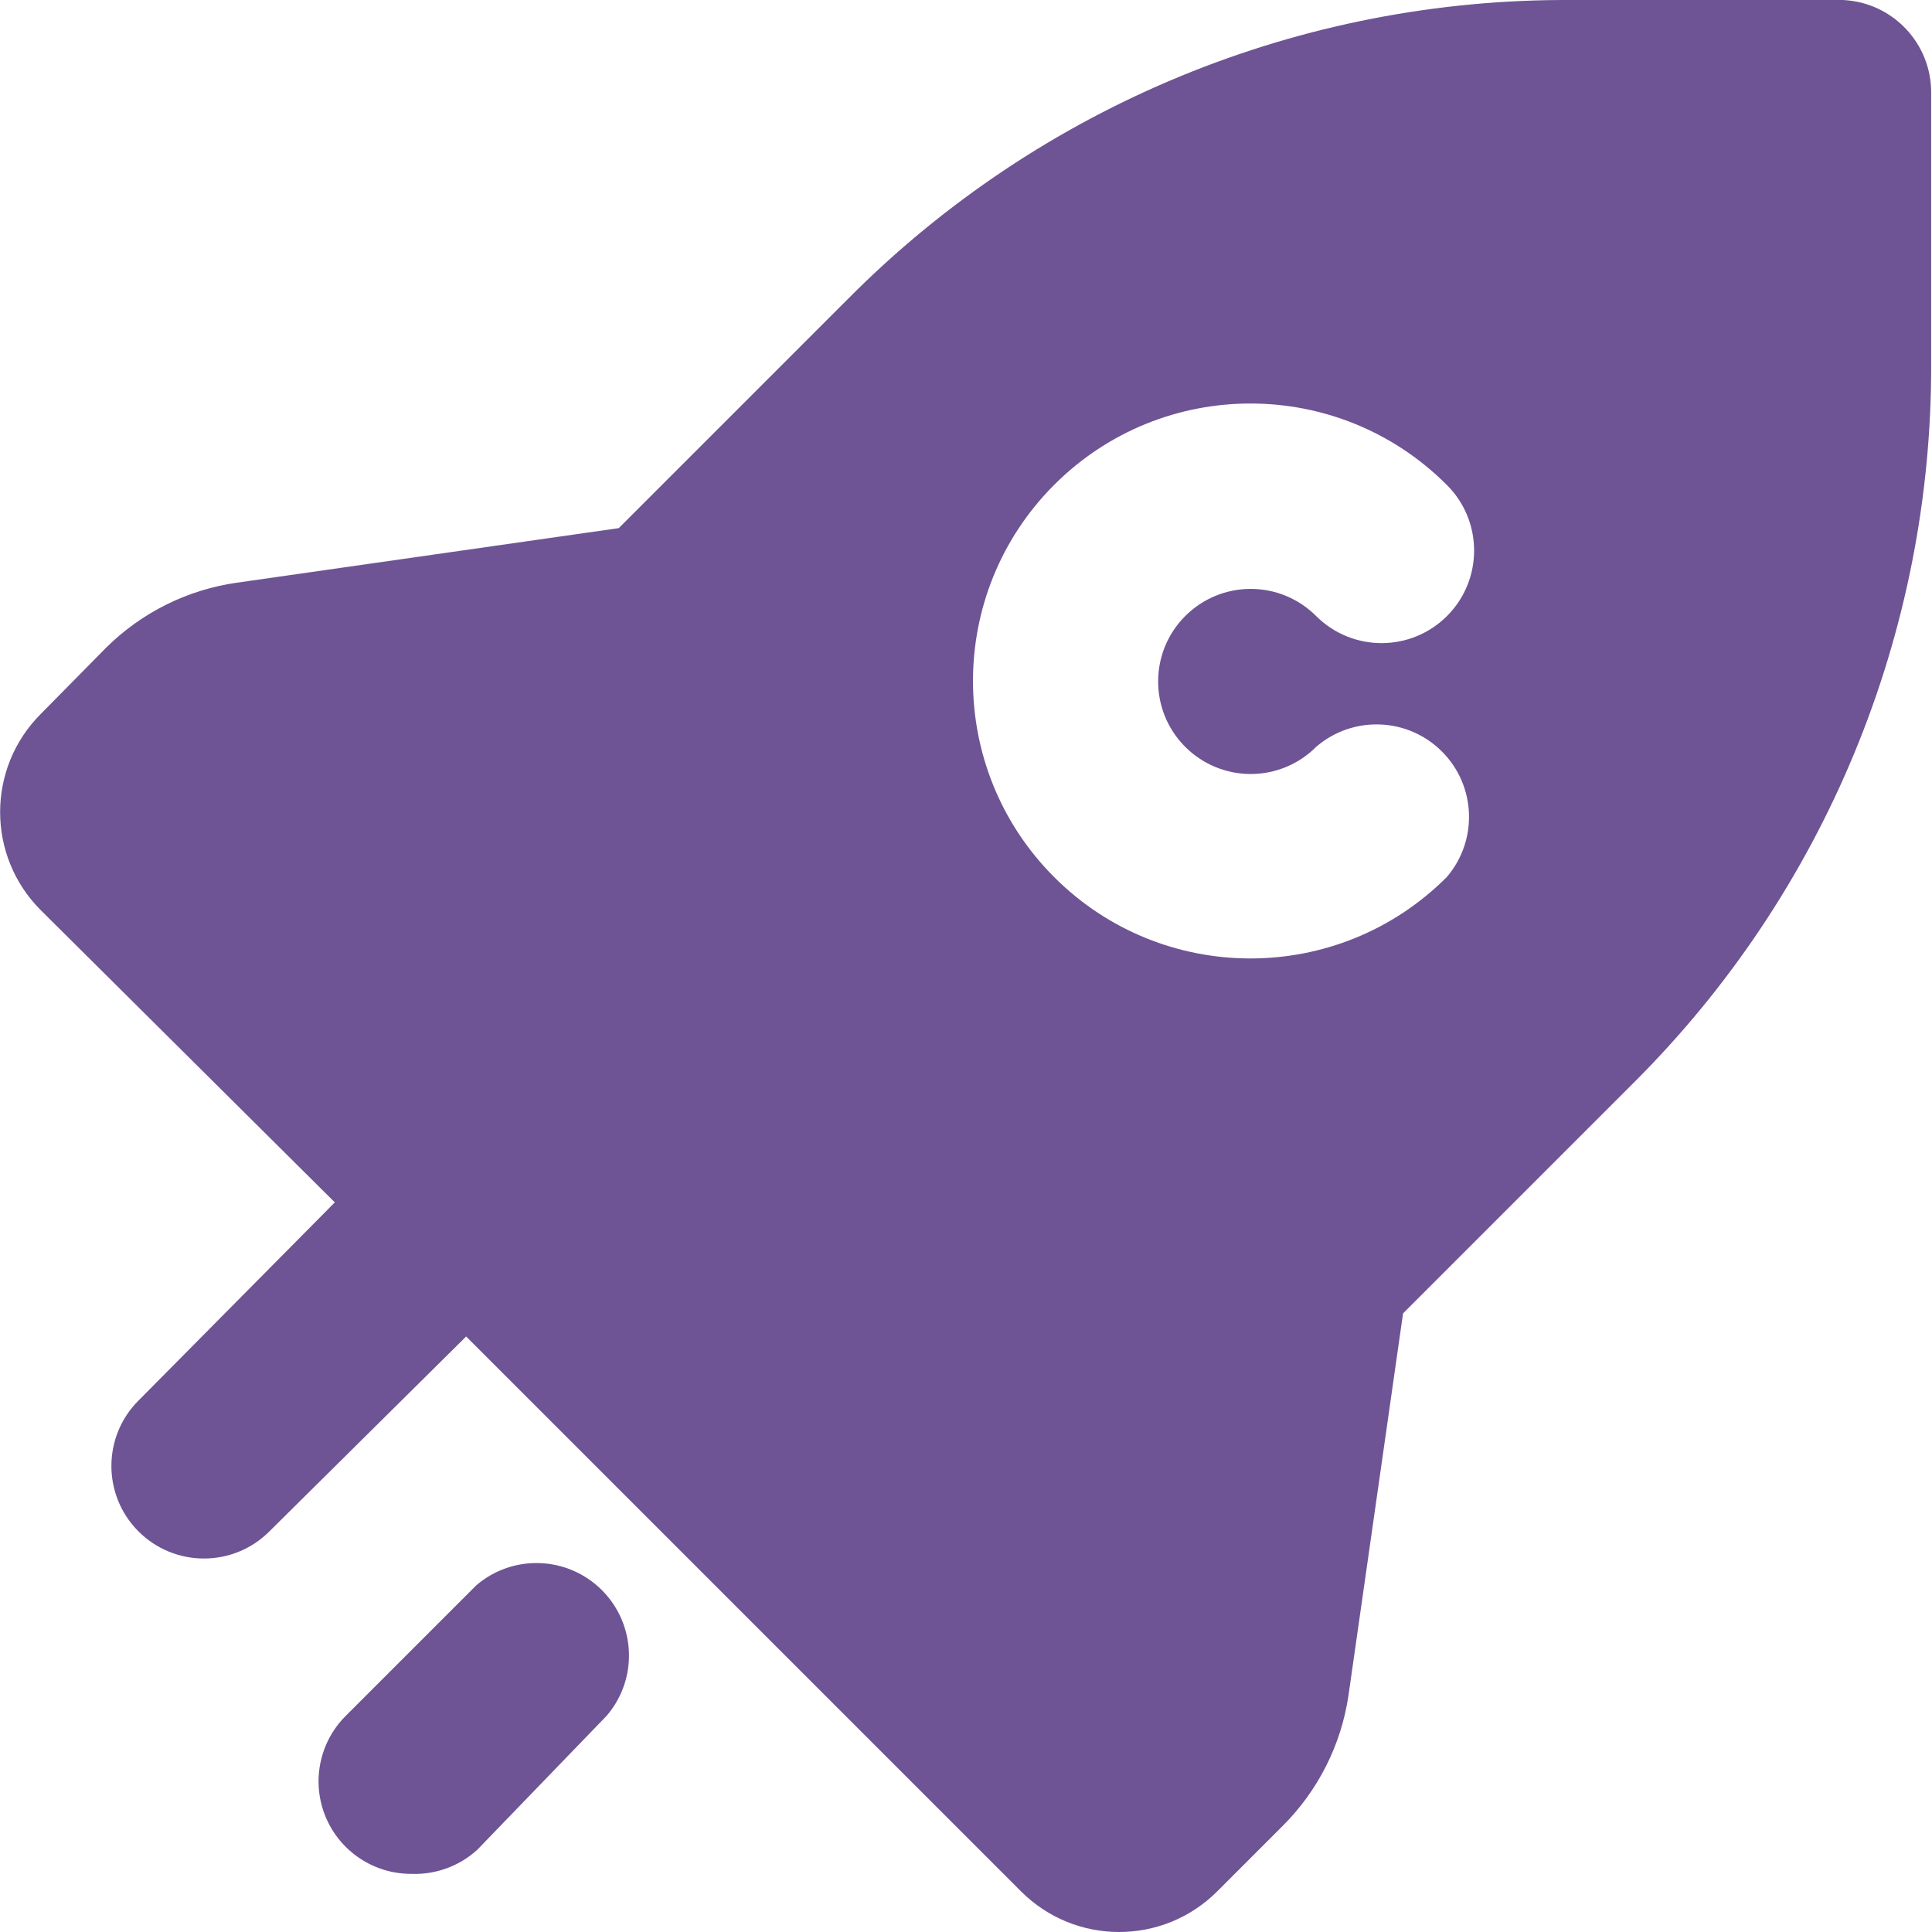
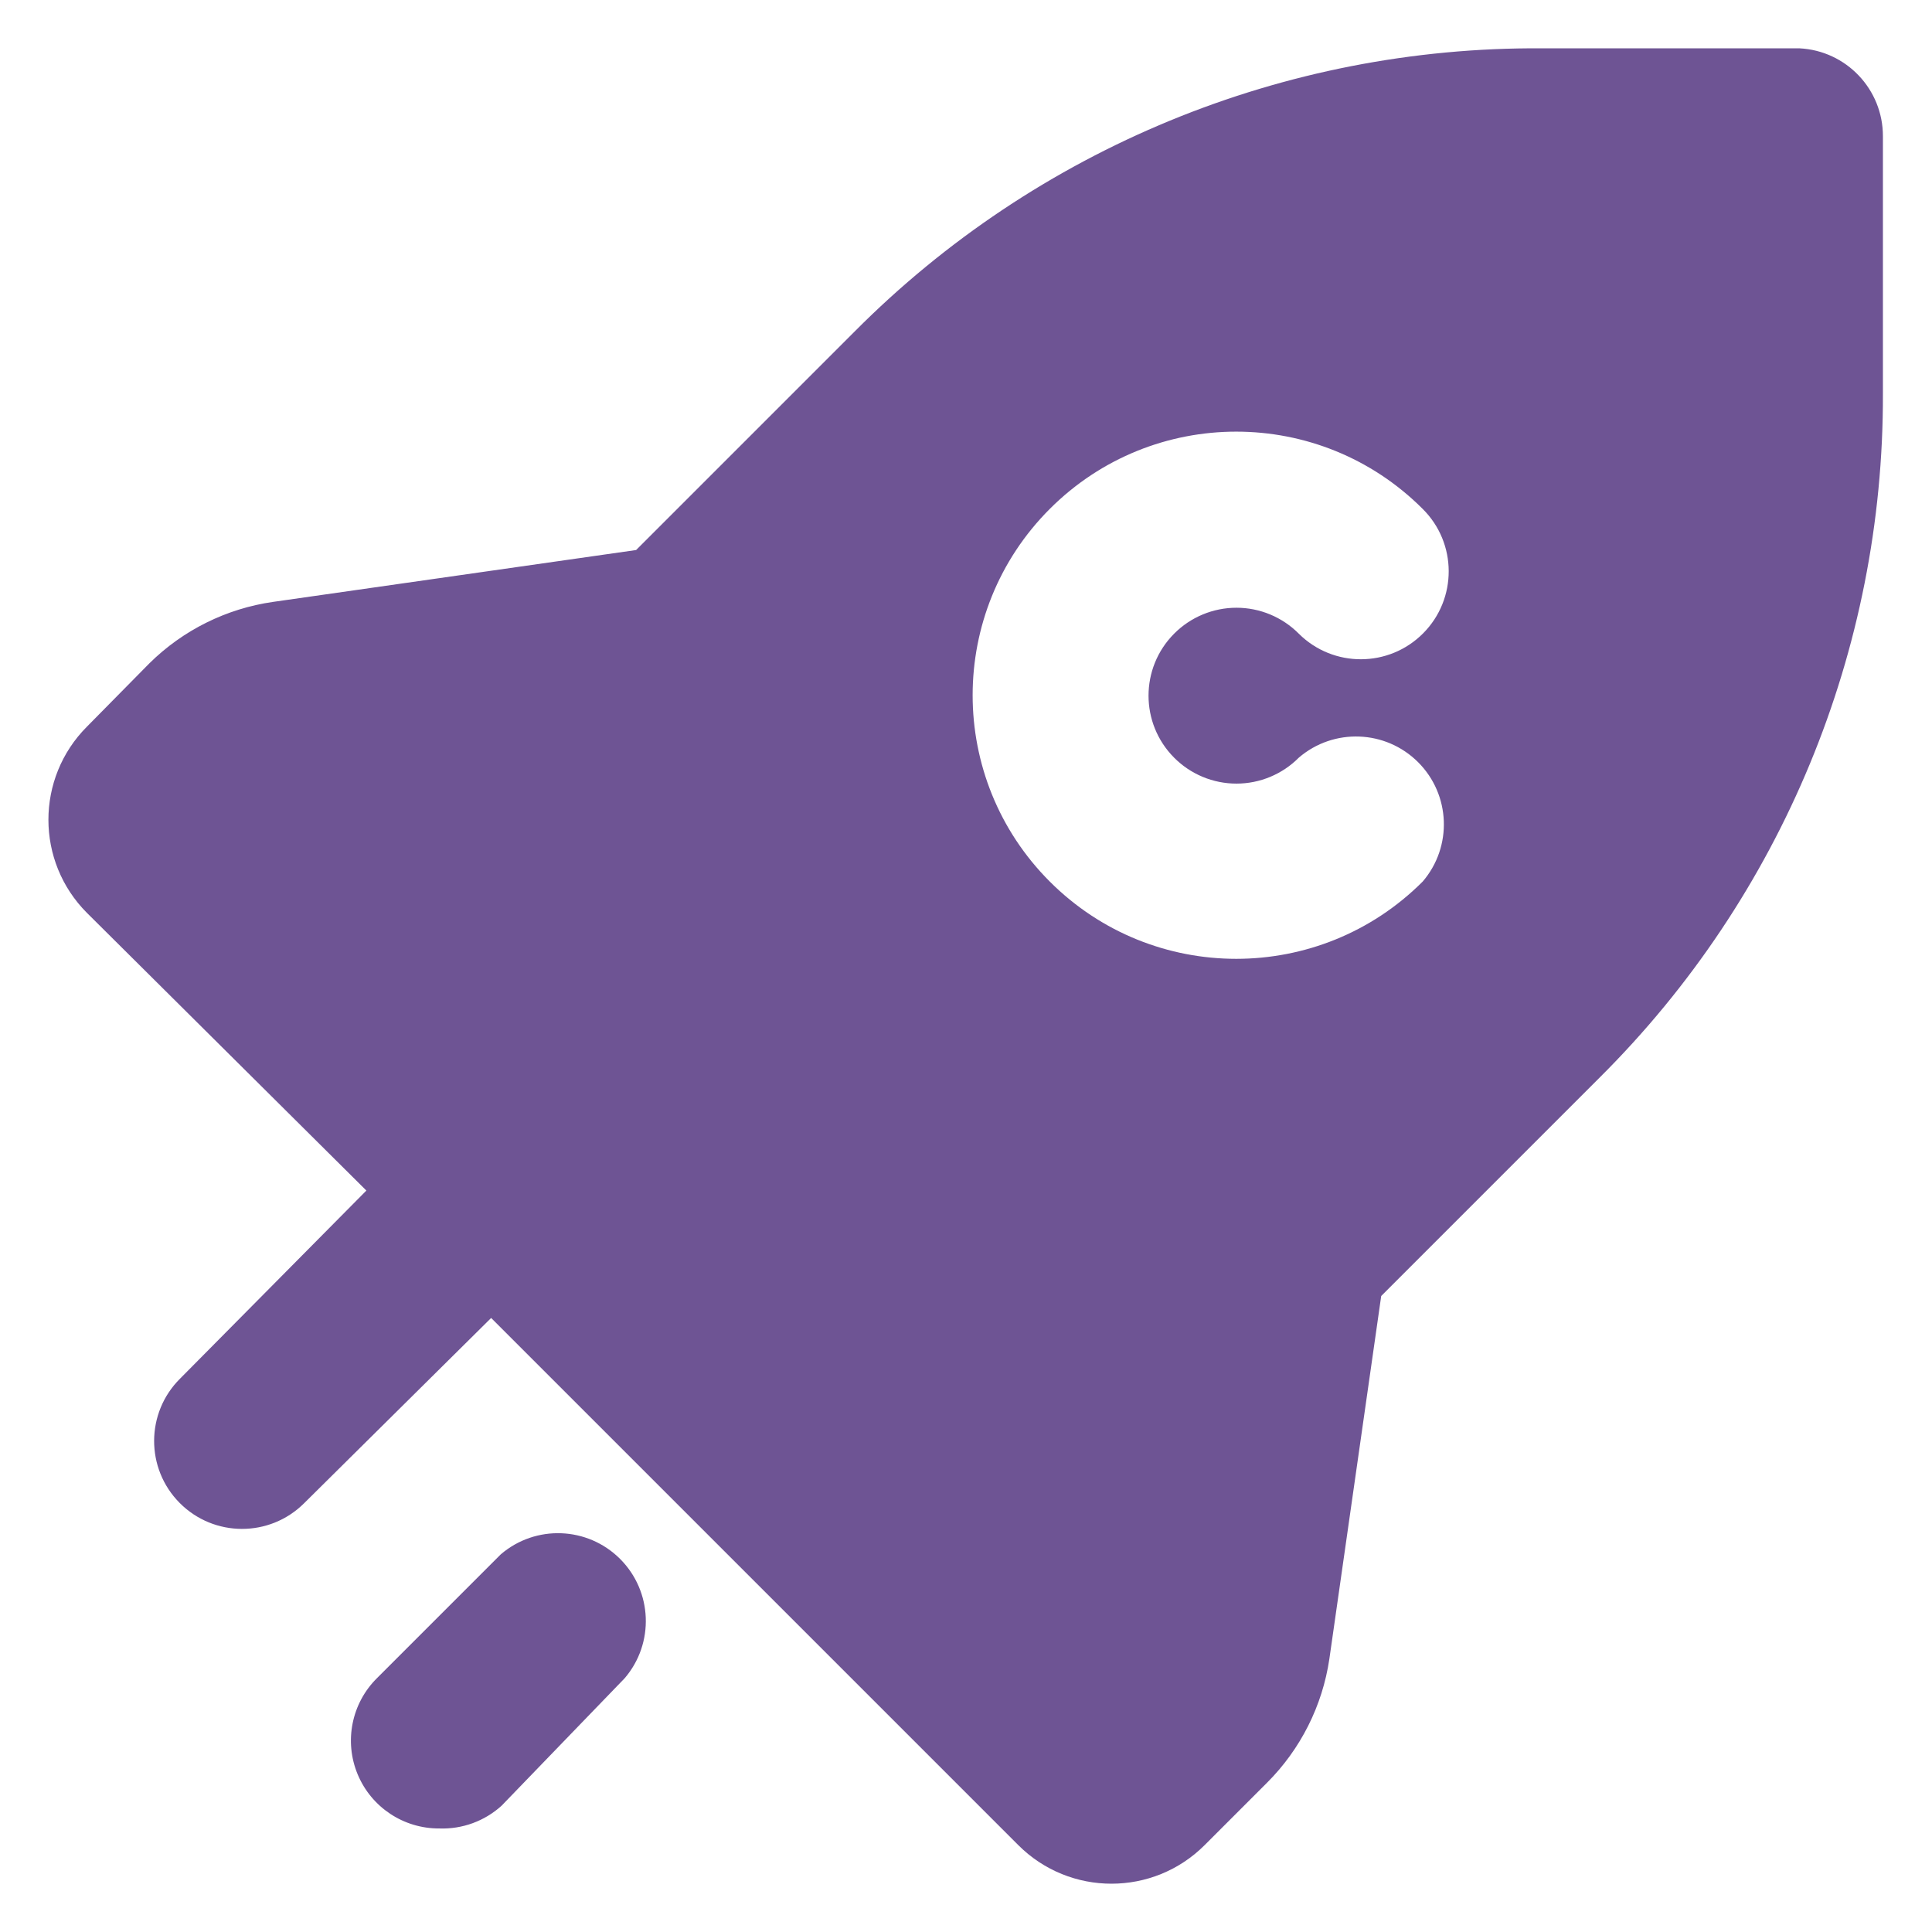
<svg xmlns="http://www.w3.org/2000/svg" viewBox="0 0 1024 1024" focusable="false">
-   <path fill="#6e5494" d="M218.144 993.181a49.021 49.021 0 0 1-34.805-83.826l69.12-69.12a49.021 49.021 0 0 1 69.12 69.12L252.949 980.436a49.021 49.021 0 0 1-34.805 12.746z M1023.563 49.033v143.632a535.802 535.802 0 0 1-157.848 381.385l-122.063 122.063-28.923 202.458a123.043 123.043 0 0 1-34.805 69.12l-34.805 34.805a73.532 73.532 0 0 1-103.925 0l-294.127-294.127-104.415 103.435a49.021 49.021 0 0 1-69.12-69.61L177.457 637.287 21.569 482.38a73.532 73.532 0 0 1 0-103.925L56.374 343.16a123.043 123.043 0 0 1 69.12-34.315l202.458-28.923 122.063-122.063A535.802 535.802 0 0 1 833.36 0.012h143.632a49.021 49.021 0 0 1 46.57 49.021z m-256.742 415.829a49.021 49.021 0 0 0-69.12-69.12 49.021 49.021 0 0 1-69.61 0 49.021 49.021 0 0 1 0-69.12 49.021 49.021 0 0 1 69.61 0 49.021 49.021 0 0 0 69.12-69.61 147.064 147.064 0 1 0 0 207.85z" />
+   <path transform="translate(25.6 25.6) scale(0.95)" fill="#6e5494" d="M218.144 993.181a49.021 49.021 0 0 1-34.805-83.826l69.12-69.12a49.021 49.021 0 0 1 69.12 69.12L252.949 980.436a49.021 49.021 0 0 1-34.805 12.746z M1023.563 49.033v143.632a535.802 535.802 0 0 1-157.848 381.385l-122.063 122.063-28.923 202.458a123.043 123.043 0 0 1-34.805 69.12l-34.805 34.805a73.532 73.532 0 0 1-103.925 0l-294.127-294.127-104.415 103.435a49.021 49.021 0 0 1-69.12-69.61L177.457 637.287 21.569 482.38a73.532 73.532 0 0 1 0-103.925L56.374 343.16a123.043 123.043 0 0 1 69.12-34.315l202.458-28.923 122.063-122.063A535.802 535.802 0 0 1 833.36 0.012h143.632a49.021 49.021 0 0 1 46.57 49.021z m-256.742 415.829a49.021 49.021 0 0 0-69.12-69.12 49.021 49.021 0 0 1-69.61 0 49.021 49.021 0 0 1 0-69.12 49.021 49.021 0 0 1 69.61 0 49.021 49.021 0 0 0 69.12-69.61 147.064 147.064 0 1 0 0 207.85z" />
</svg>
